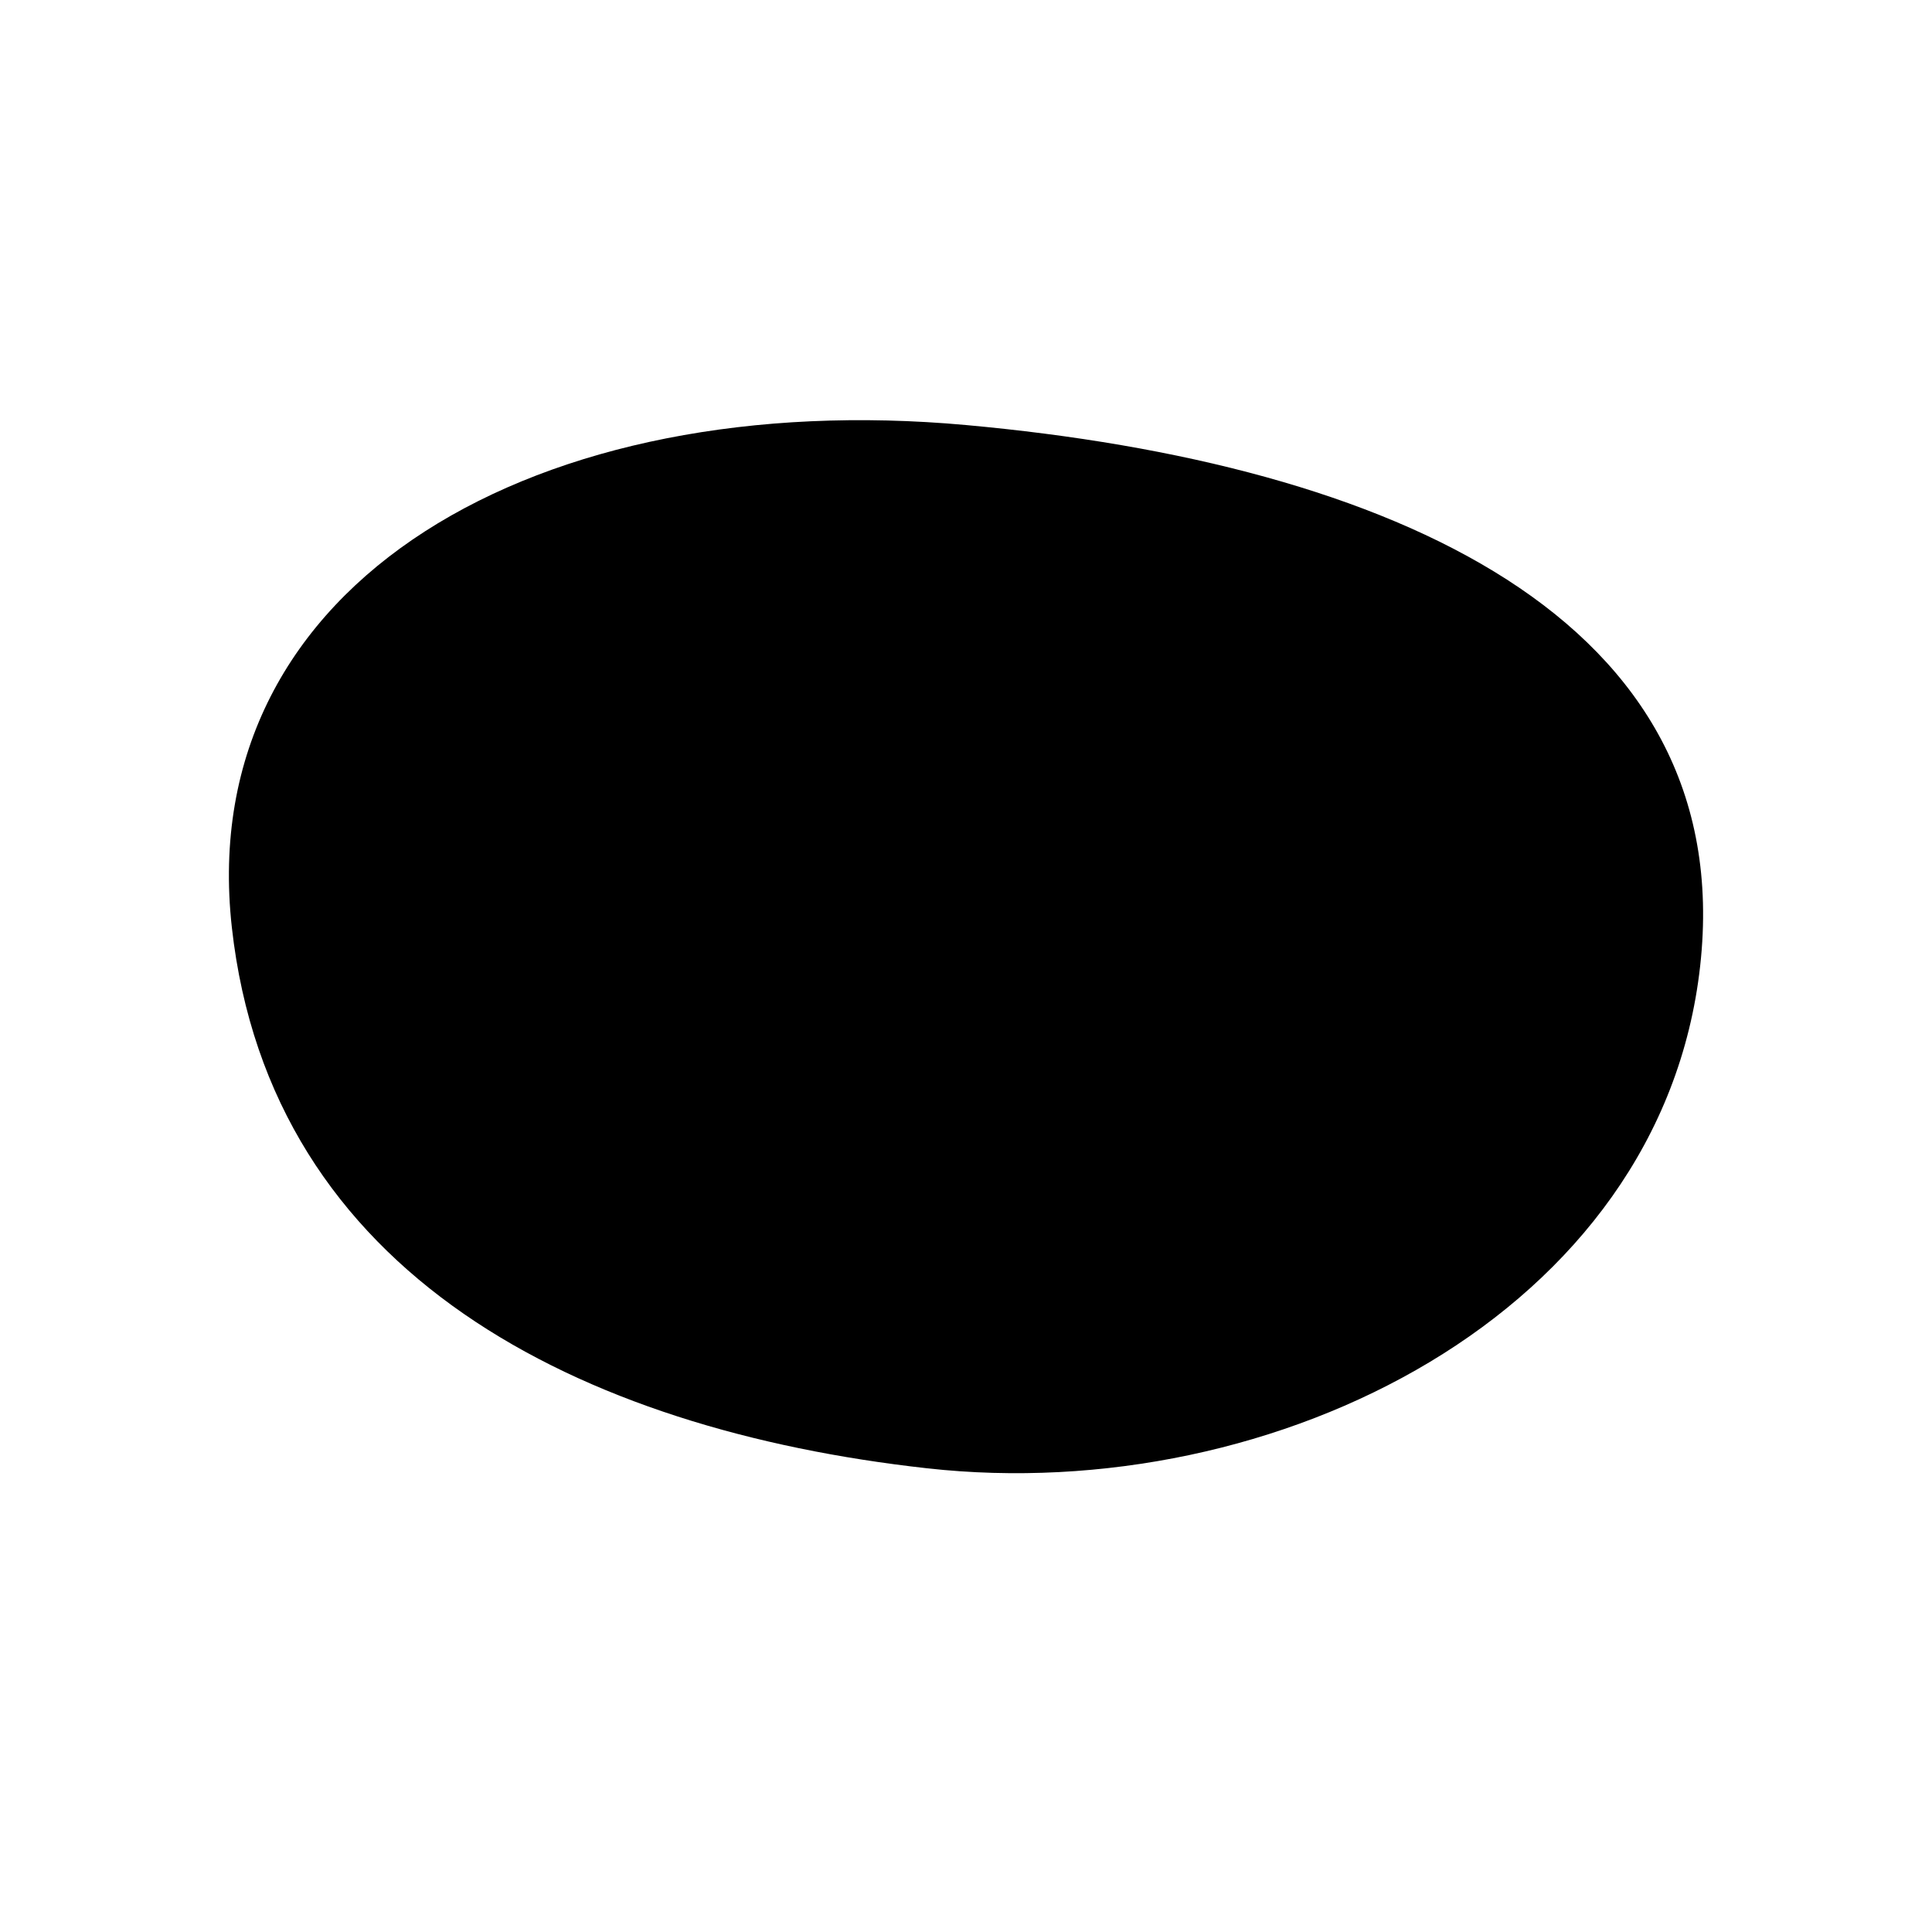
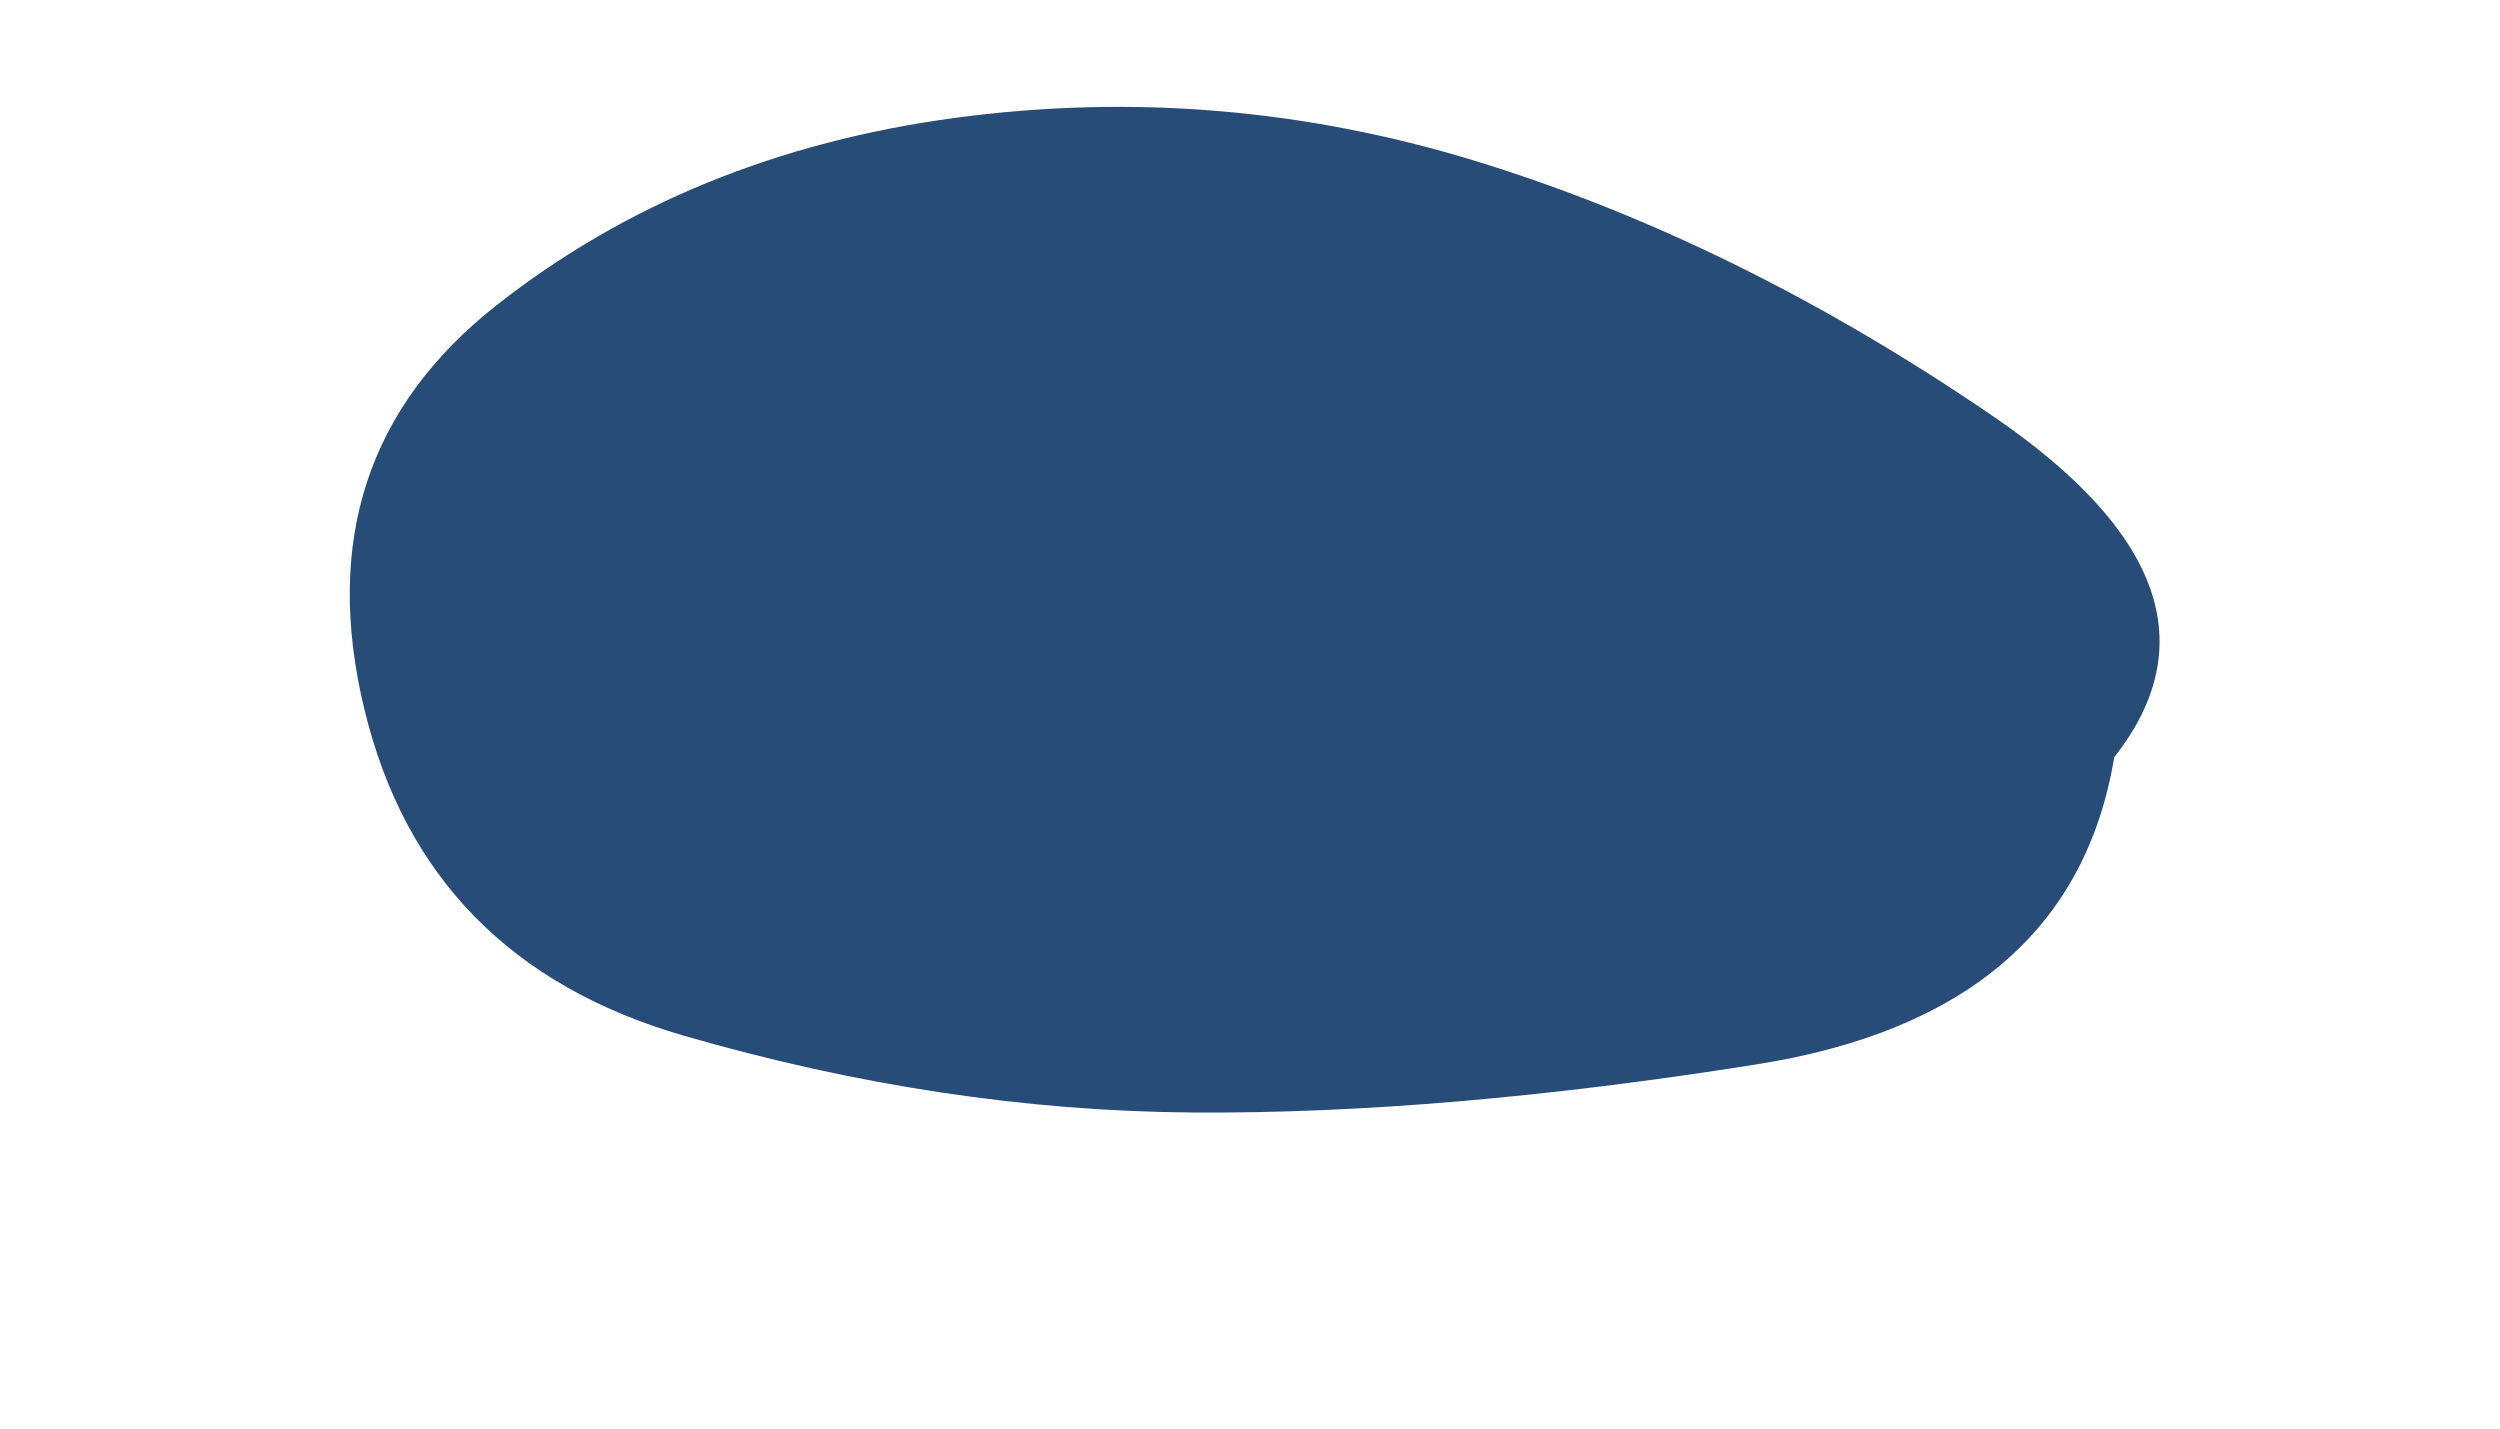
- <svg xmlns="http://www.w3.org/2000/svg" baseProfile="tiny" height="100%" version="1.2" viewBox="0 0 100 100" width="100%">
-   <defs />
-   <path d="M12,48 C10,30 28,20 50,22 C72,24 90,32 88,50 C86,68 66,78 48,76 C30,74 14,66 12,48 Z" fill="black" />
+ <svg xmlns="http://www.w3.org/2000/svg" viewBox="0 0 700 400" fill="none">
+   <path fill="#274C77" d="M592,212Q580,284,492,298Q404,312,334,311.5Q264,311,191.5,290Q119,269,102,198.5Q85,128,139,85.5Q193,43,267.5,33Q342,23,414.5,45.5Q487,68,558,116.5Q629,165,592,212Z" />
</svg>
